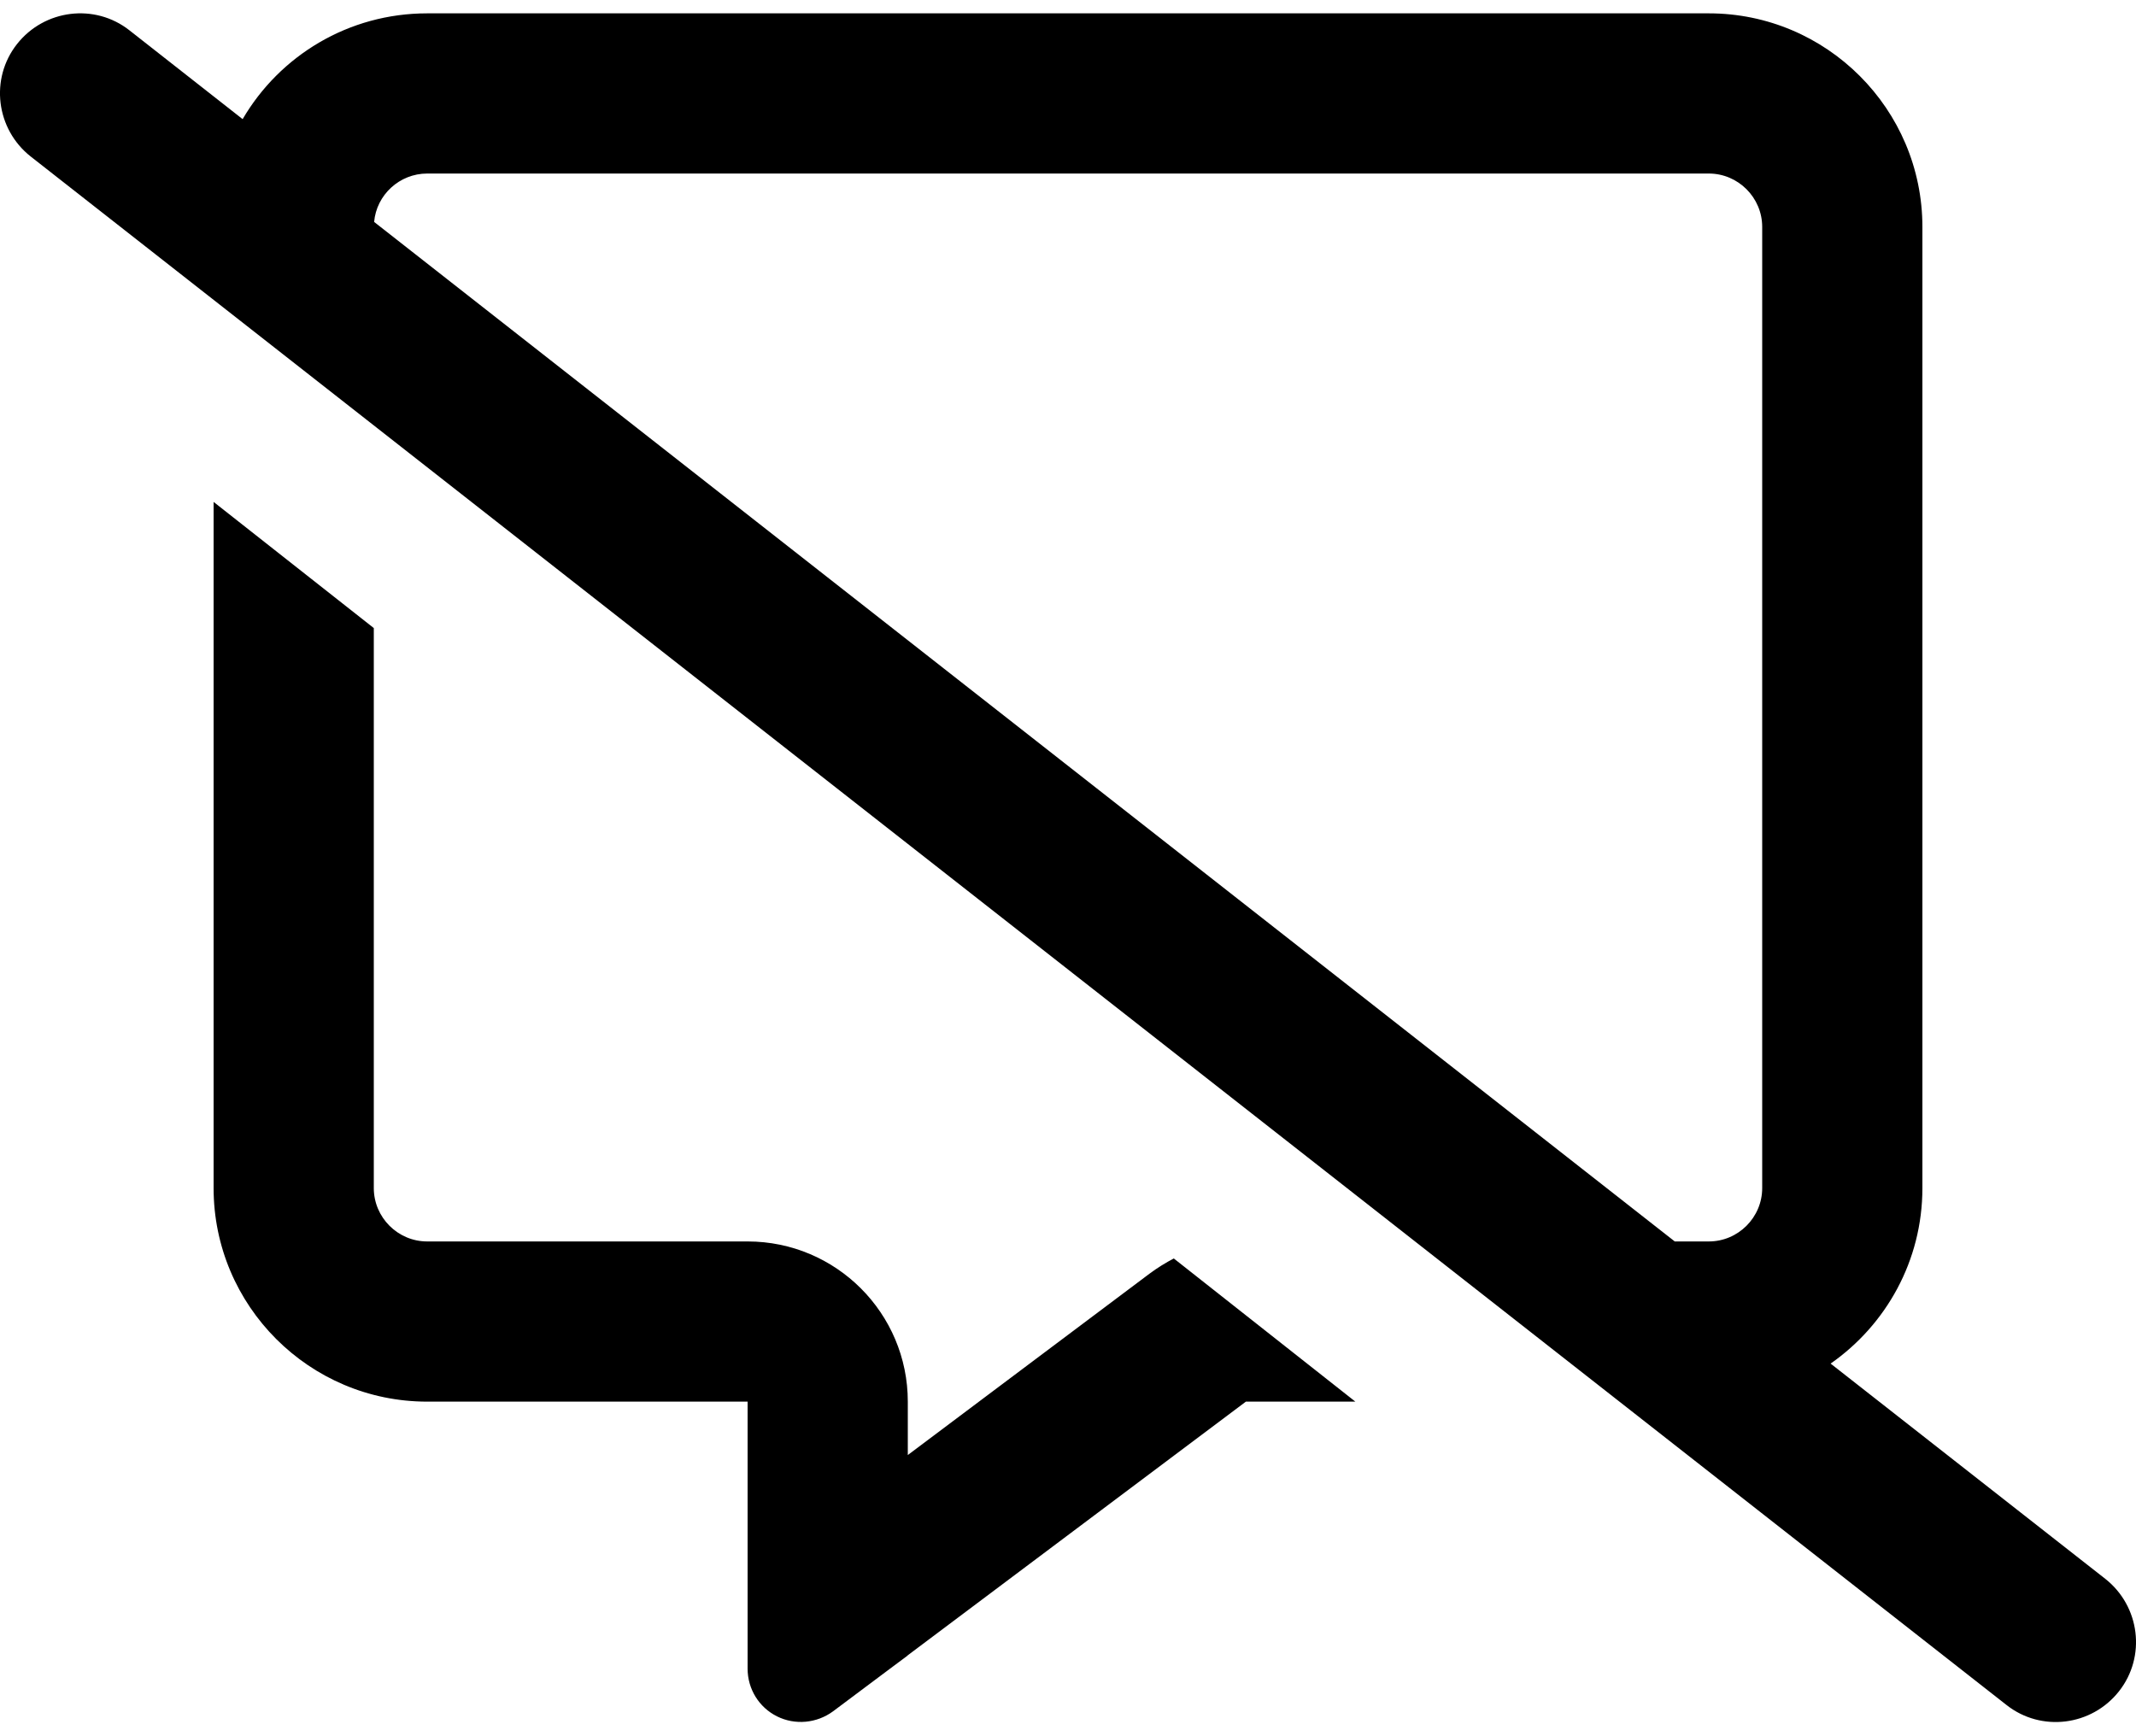
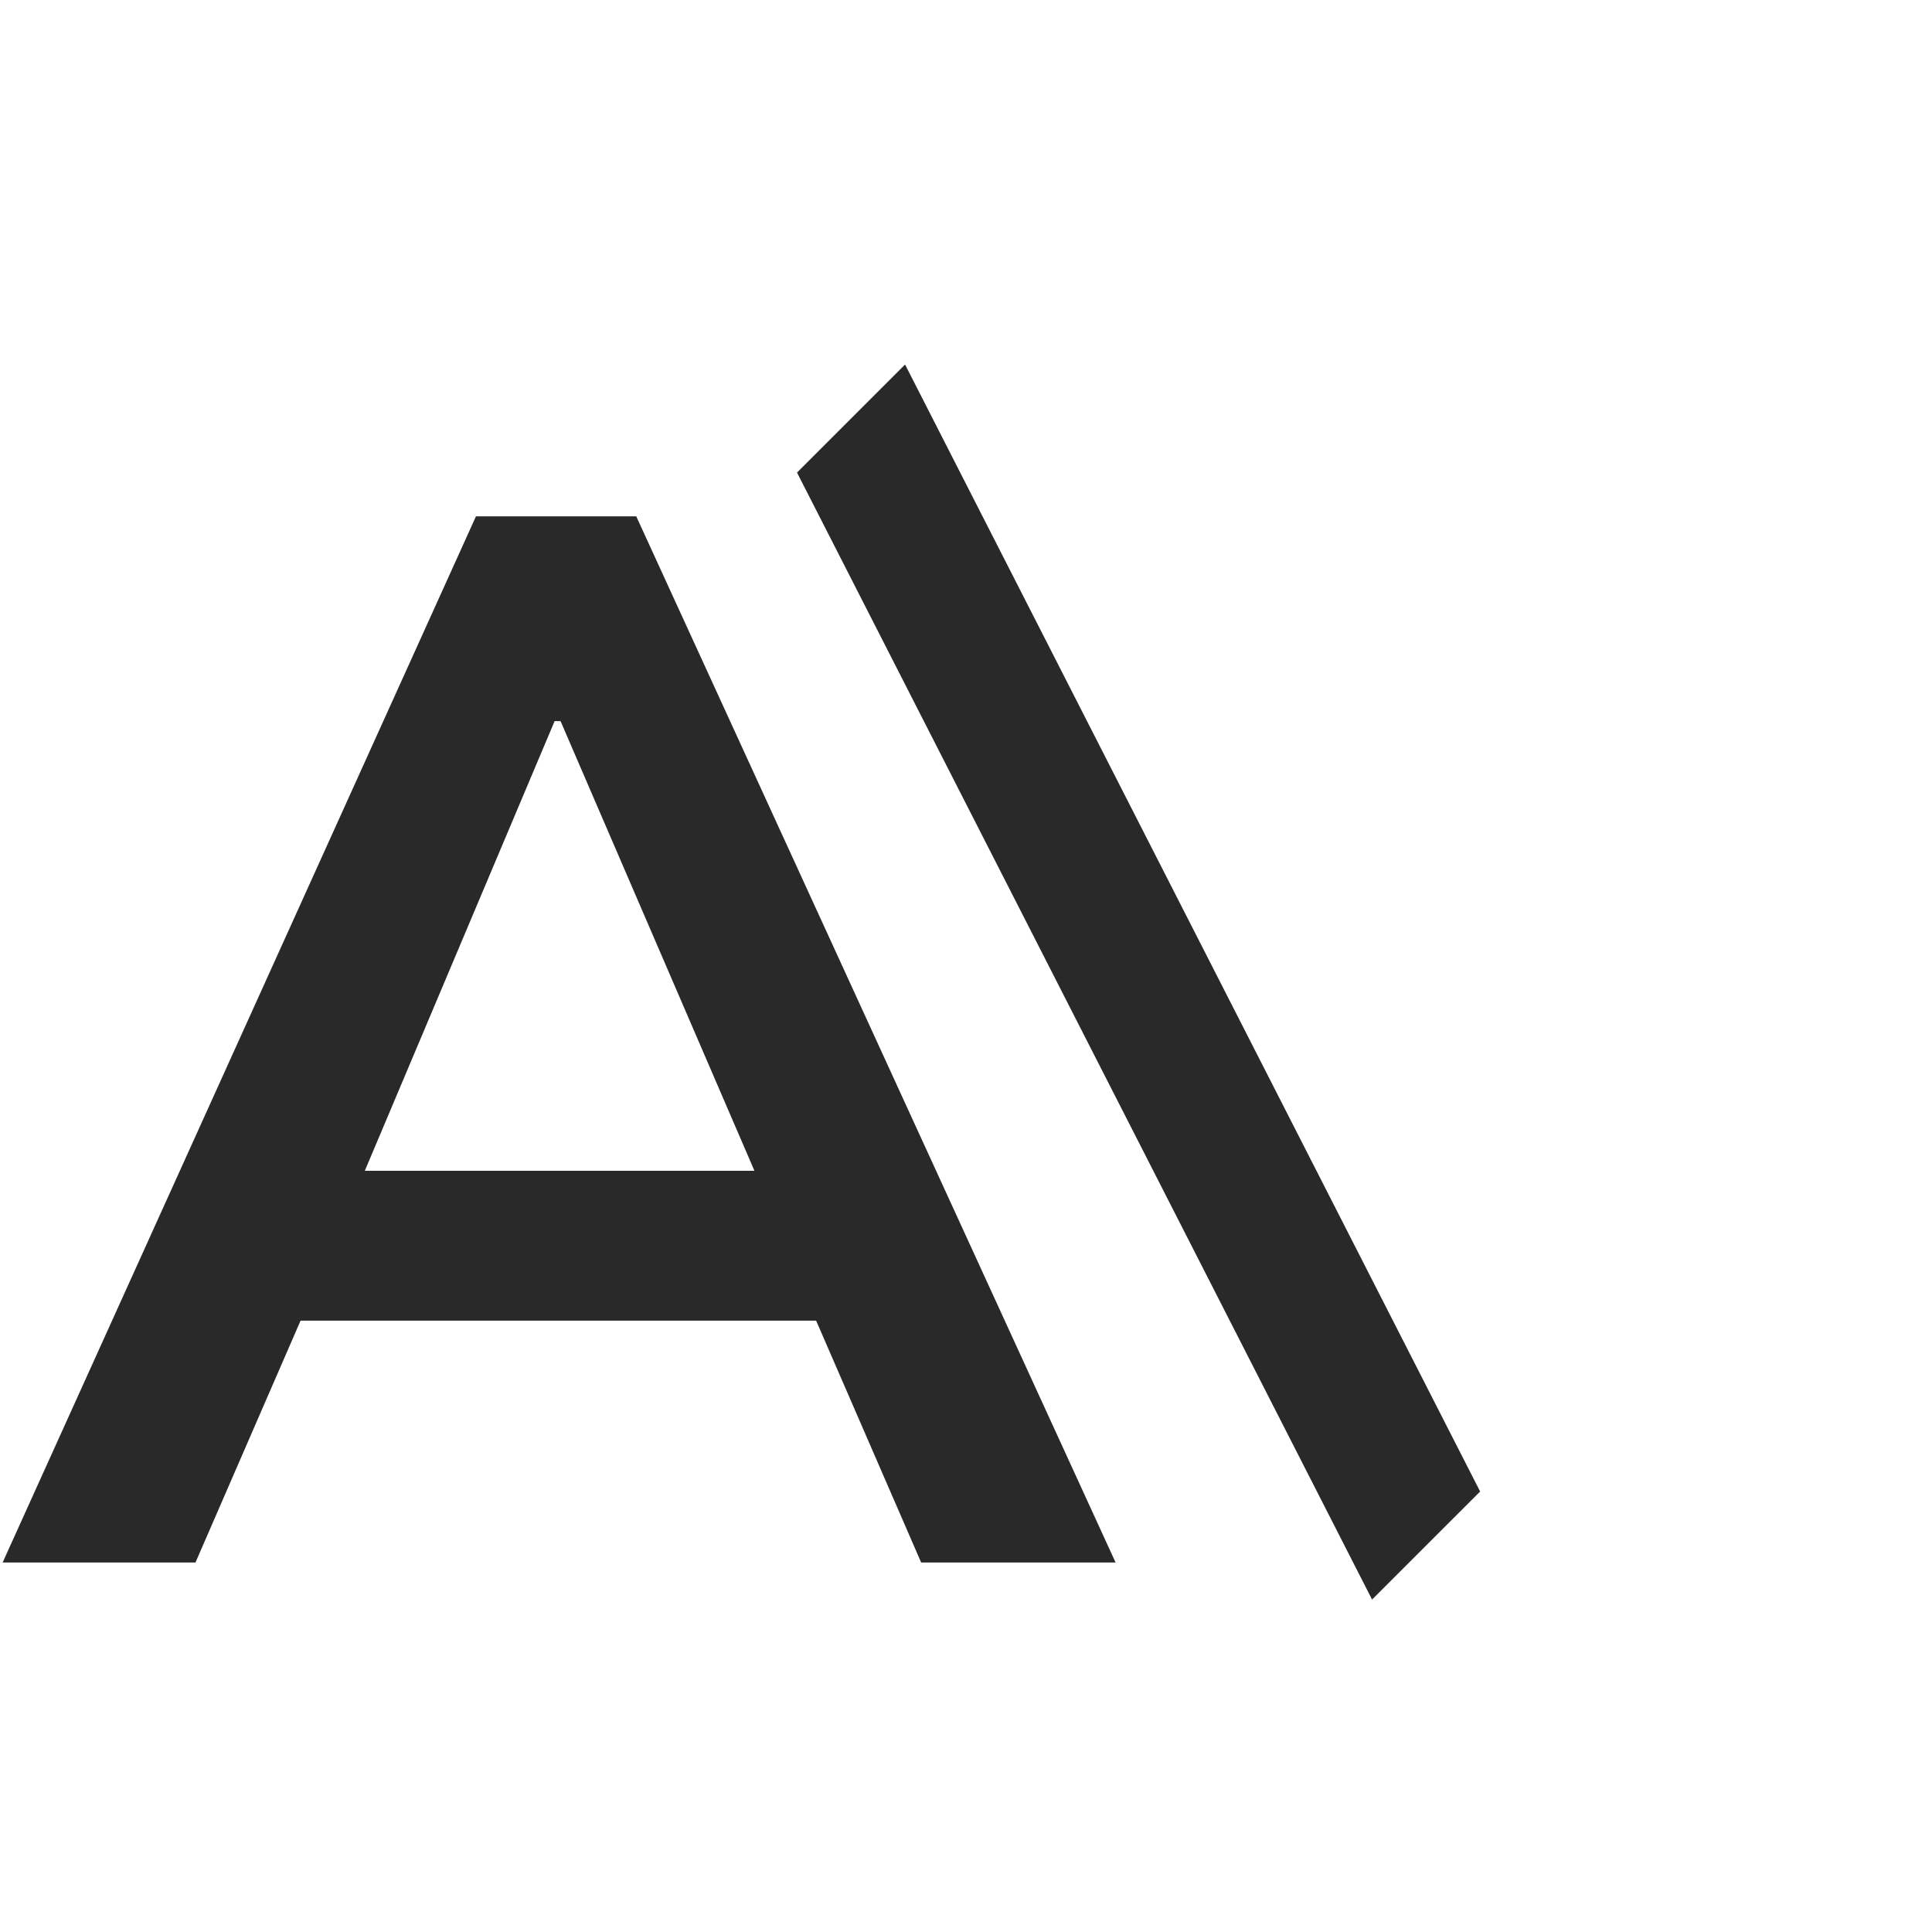
- <svg xmlns="http://www.w3.org/2000/svg" width="16" height="13" viewBox="0 0 640 512">
-   <path d="M38.8 5.1C28.4-3.1 13.3-1.2 5.1 9.2S-1.2 34.7 9.2 42.9l592 464c10.4 8.2 25.5 6.3 33.7-4.1s6.3-25.5-4.1-33.7l-82.3-64.5C565.1 393 576 373.8 576 352V64c0-35.3-28.7-64-64-64H128C104.4 0 83.8 12.7 72.7 31.7L38.8 5.1zm73.3 57.4c.7-8.1 7.6-14.5 15.9-14.5H512c8.8 0 16 7.2 16 16V352c0 8.8-7.2 16-16 16H501.8L112.1 62.5zM224 368H128c-8.8 0-16-7.2-16-16V184.2L64 146.4V352c0 35.3 28.7 64 64 64h48 48v48 4 .3 6.4V496c0 6.1 3.4 11.6 8.8 14.3s11.9 2.1 16.8-1.5L266.7 496l5.1-3.8 .2-.2 101.3-76h32.8l-54.4-42.9c-2.5 1.3-4.9 2.8-7.2 4.5L272 432V416c0-26.5-21.5-48-48-48z" />
+ <svg xmlns="http://www.w3.org/2000/svg" width="28" height="28" viewBox="0 0 28 28" fill="none">
+   <path d="M0.038 22.645L6.898 7.483H9.221L16.168 22.645H13.35L11.501 18.387L12.619 19.14H3.522L4.683 18.387L2.833 22.645H0.038ZM8.038 10.451L5.006 17.634L4.447 16.968H11.673L11.221 17.634L8.124 10.451H8.038Z" fill="#292929" />
+   <path d="M21.451 21.616L19.885 23.182L11.551 6.849L13.117 5.283L21.451 21.616Z" fill="#292929" />
</svg>
